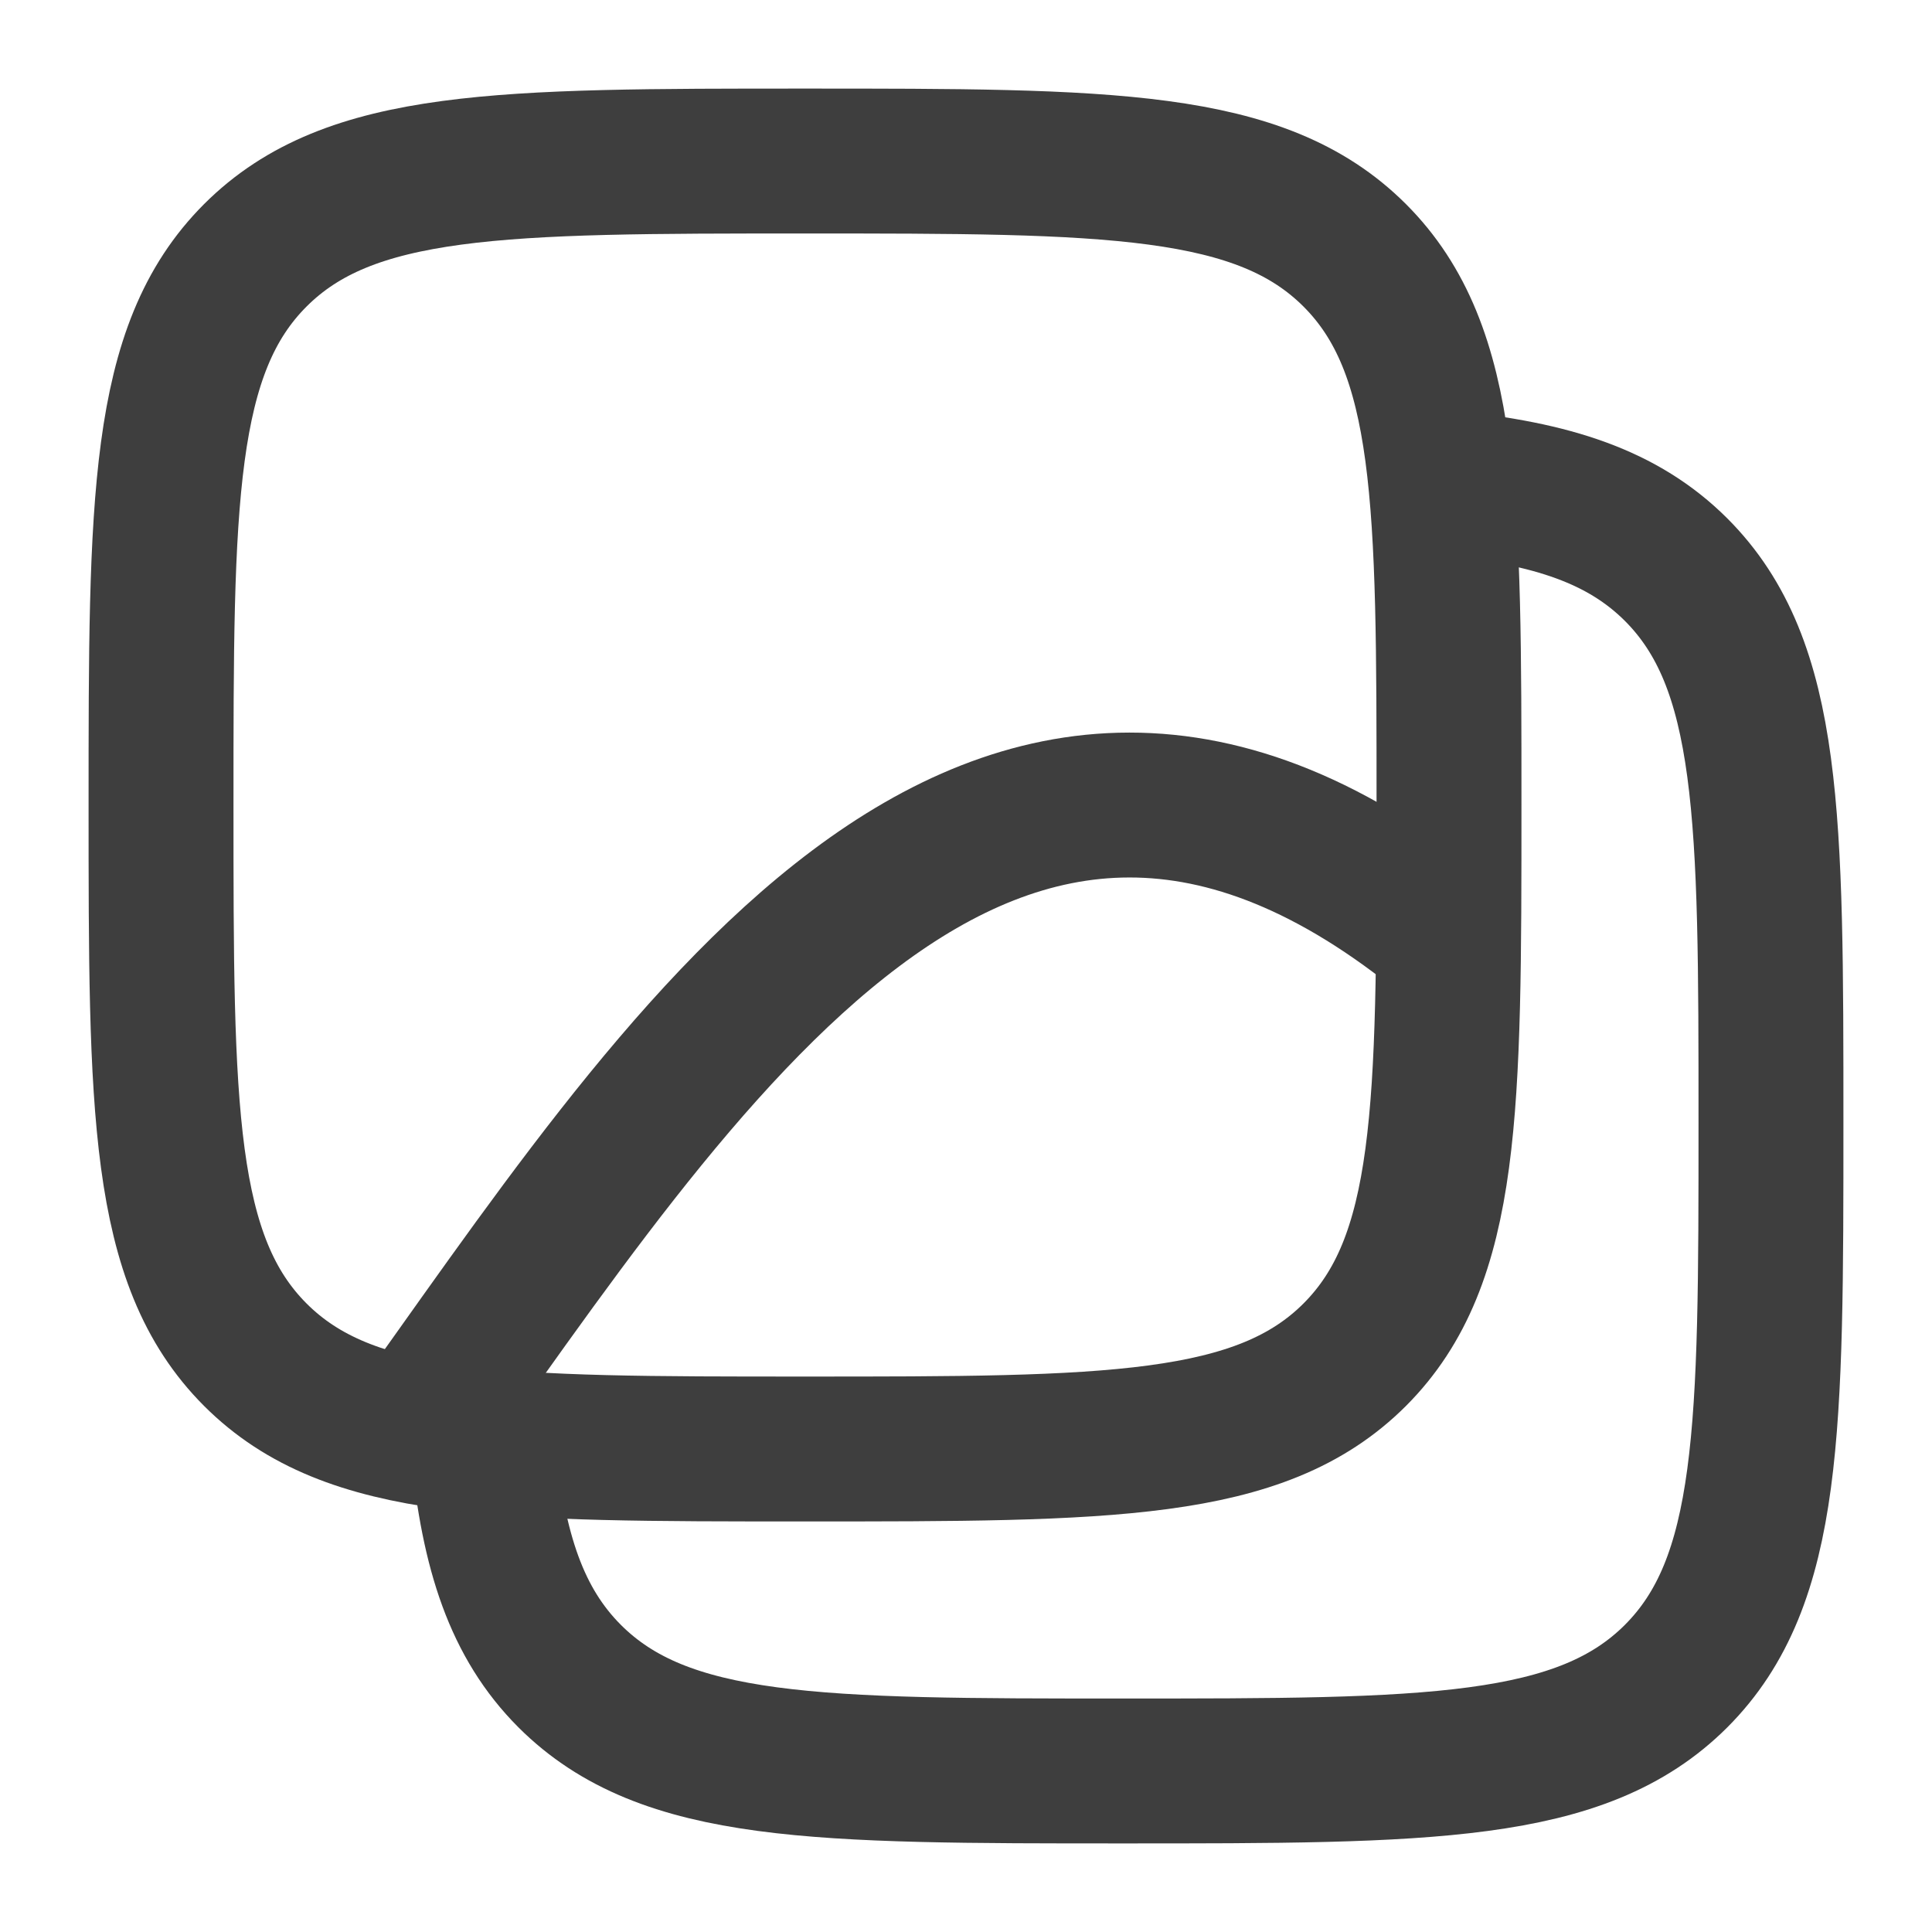
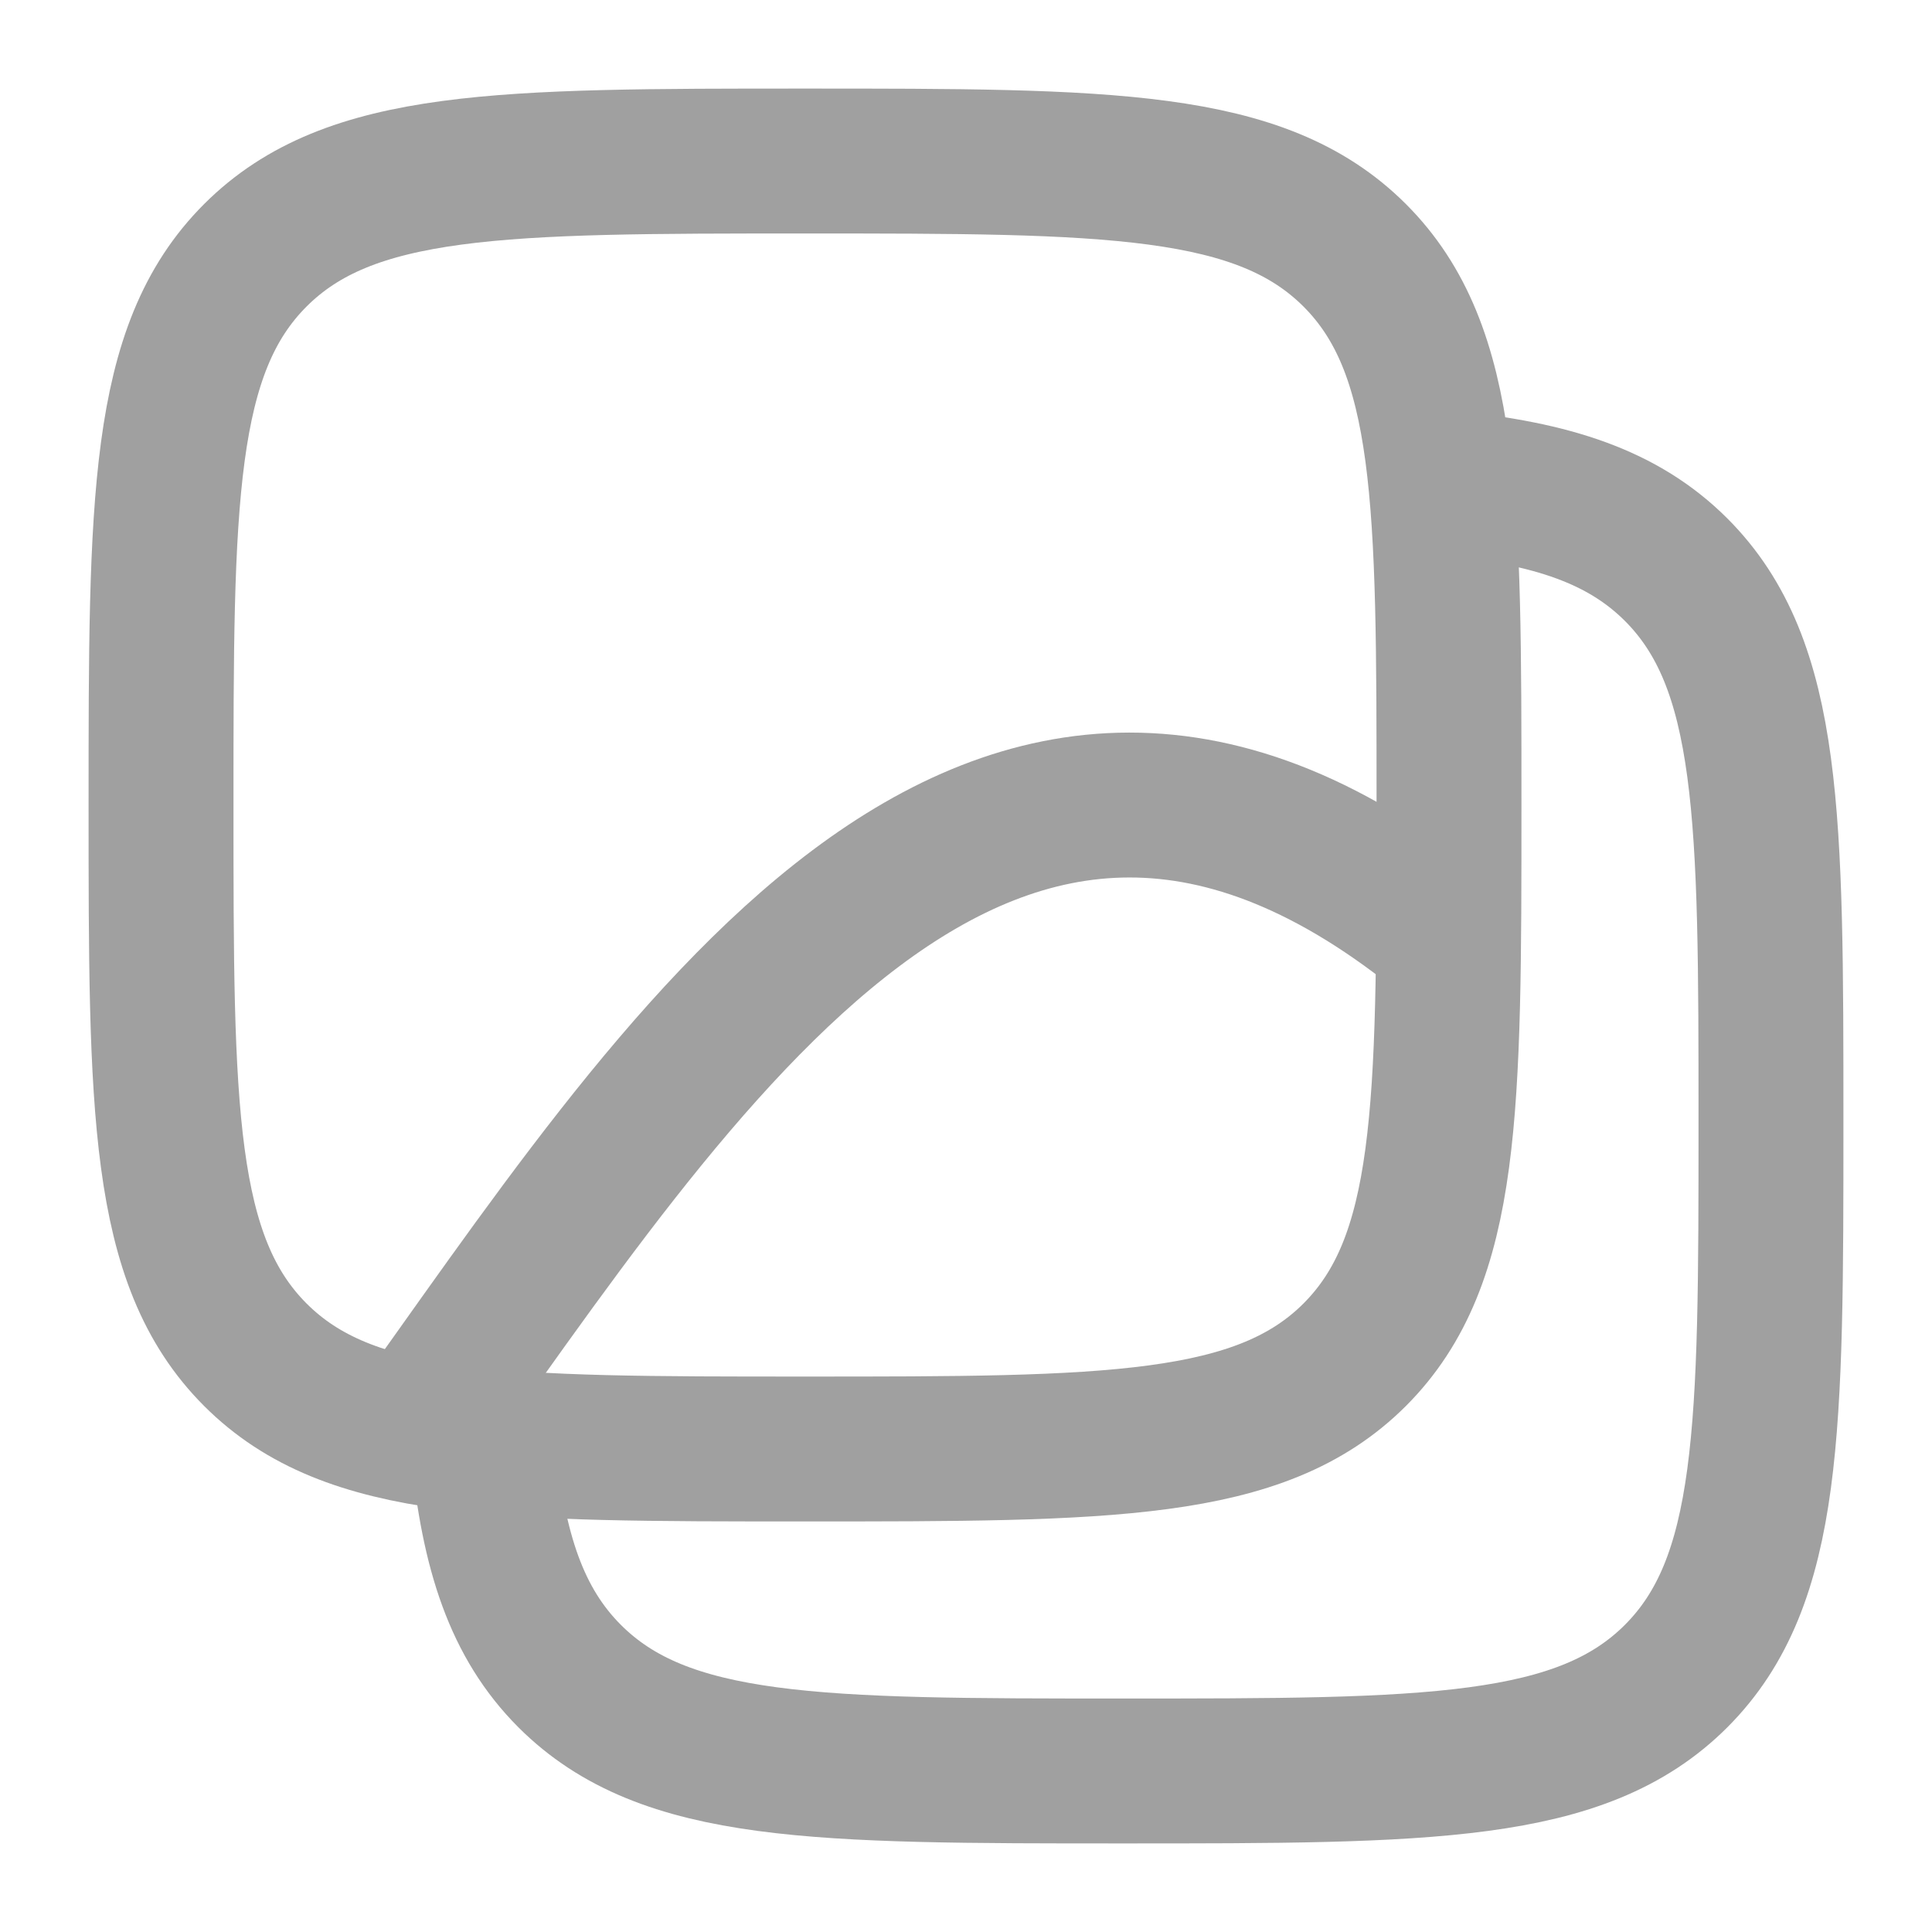
<svg xmlns="http://www.w3.org/2000/svg" width="20" height="20" viewBox="0 0 20 20" fill="none">
-   <path d="M5 14.979C5.107 16.069 5.35 16.803 5.897 17.351C6.88 18.333 8.461 18.333 11.624 18.333C14.787 18.333 16.368 18.333 17.351 17.351C18.333 16.368 18.333 14.787 18.333 11.624C18.333 8.461 18.333 6.88 17.351 5.897C16.803 5.35 16.069 5.107 14.979 5" stroke="#3E3E3E" stroke-width="1.5" />
-   <path d="M1.667 8.333C1.667 5.191 1.667 3.619 2.643 2.643C3.619 1.667 5.19 1.667 8.333 1.667C11.476 1.667 13.047 1.667 14.024 2.643C15 3.619 15 5.191 15 8.333C15 11.476 15 13.047 14.024 14.024C13.047 15 11.476 15 8.333 15C5.19 15 3.619 15 2.643 14.024C1.667 13.047 1.667 11.476 1.667 8.333Z" stroke="#3E3E3E" stroke-width="1.5" />
-   <path d="M4.167 15C7.017 11.041 10.22 5.79 15 9.728" stroke="#3E3E3E" stroke-width="1.5" />
+   <path d="M5 14.979C5.107 16.069 5.35 16.803 5.897 17.351C6.88 18.333 8.461 18.333 11.624 18.333C14.787 18.333 16.368 18.333 17.351 17.351C18.333 16.368 18.333 14.787 18.333 11.624C18.333 8.461 18.333 6.88 17.351 5.897C16.803 5.35 16.069 5.107 14.979 5" stroke="#A0A0A0" stroke-width="1.5" />
+   <path d="M1.667 8.333C1.667 5.191 1.667 3.619 2.643 2.643C3.619 1.667 5.19 1.667 8.333 1.667C11.476 1.667 13.047 1.667 14.024 2.643C15 3.619 15 5.191 15 8.333C15 11.476 15 13.047 14.024 14.024C13.047 15 11.476 15 8.333 15C5.19 15 3.619 15 2.643 14.024C1.667 13.047 1.667 11.476 1.667 8.333Z" stroke="#A0A0A0" stroke-width="1.5" />
+   <path d="M4.167 15C7.017 11.041 10.22 5.79 15 9.728" stroke="#A0A0A0" stroke-width="1.5" />
</svg>
